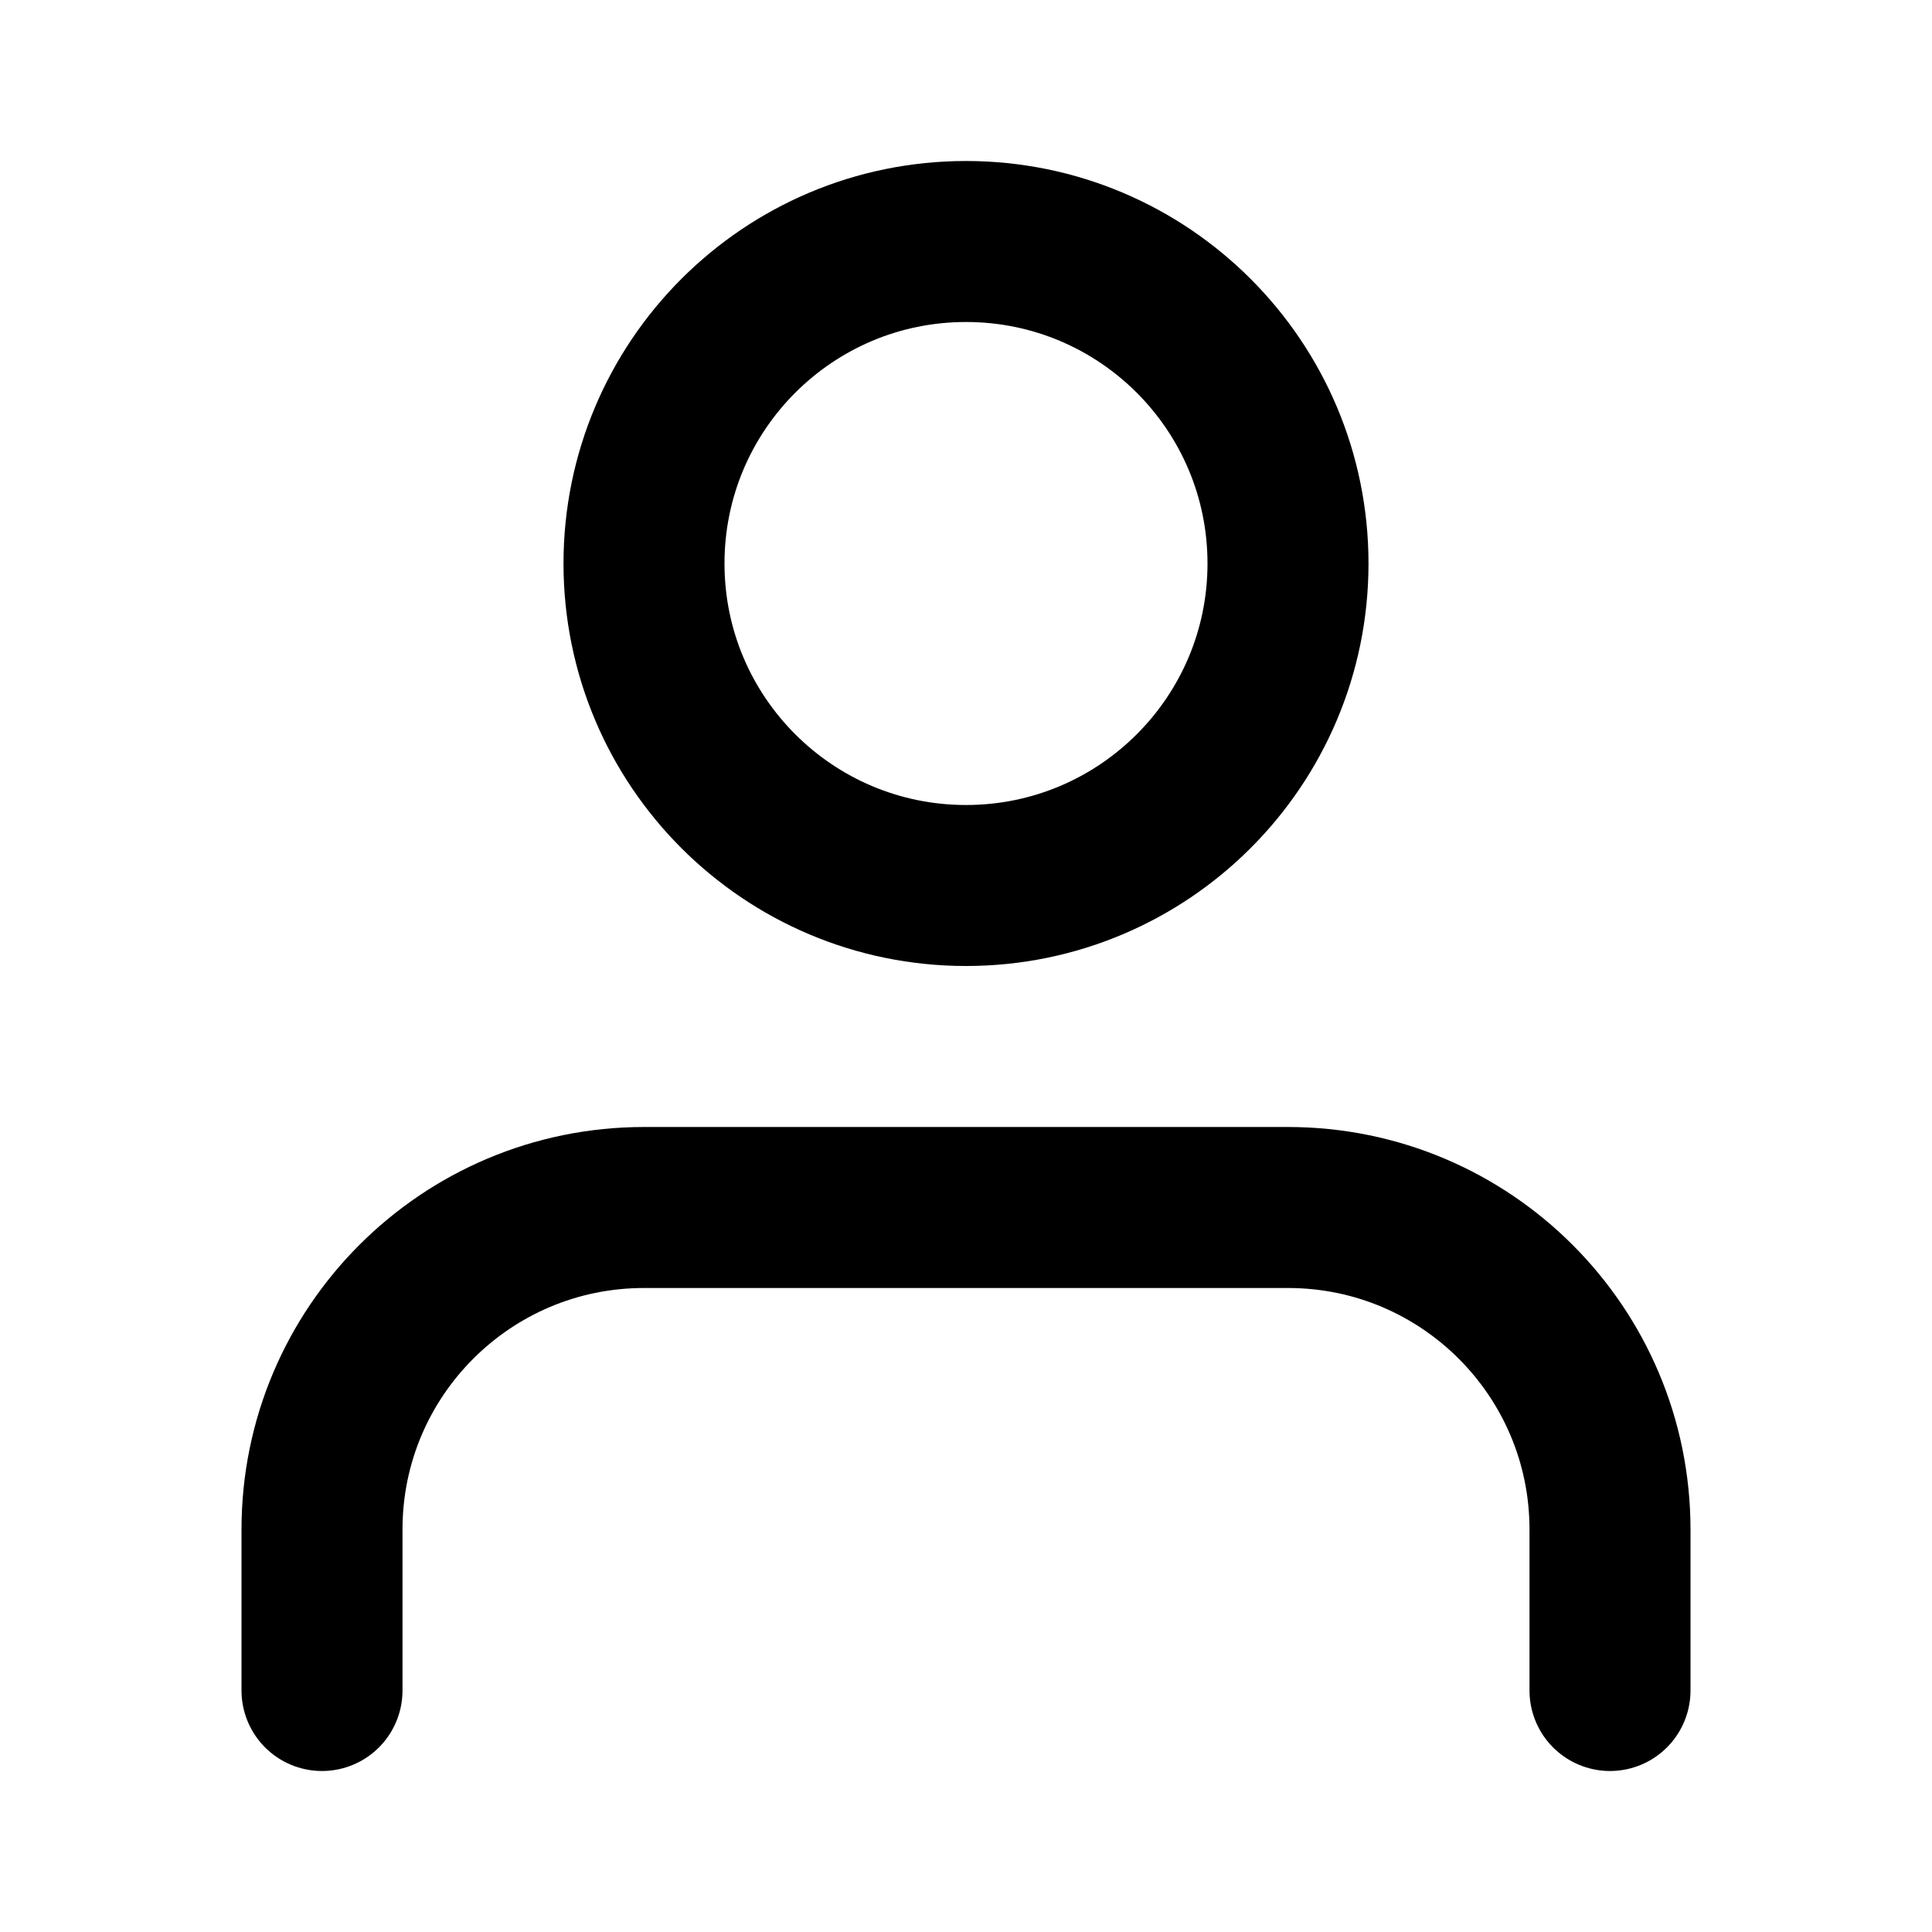
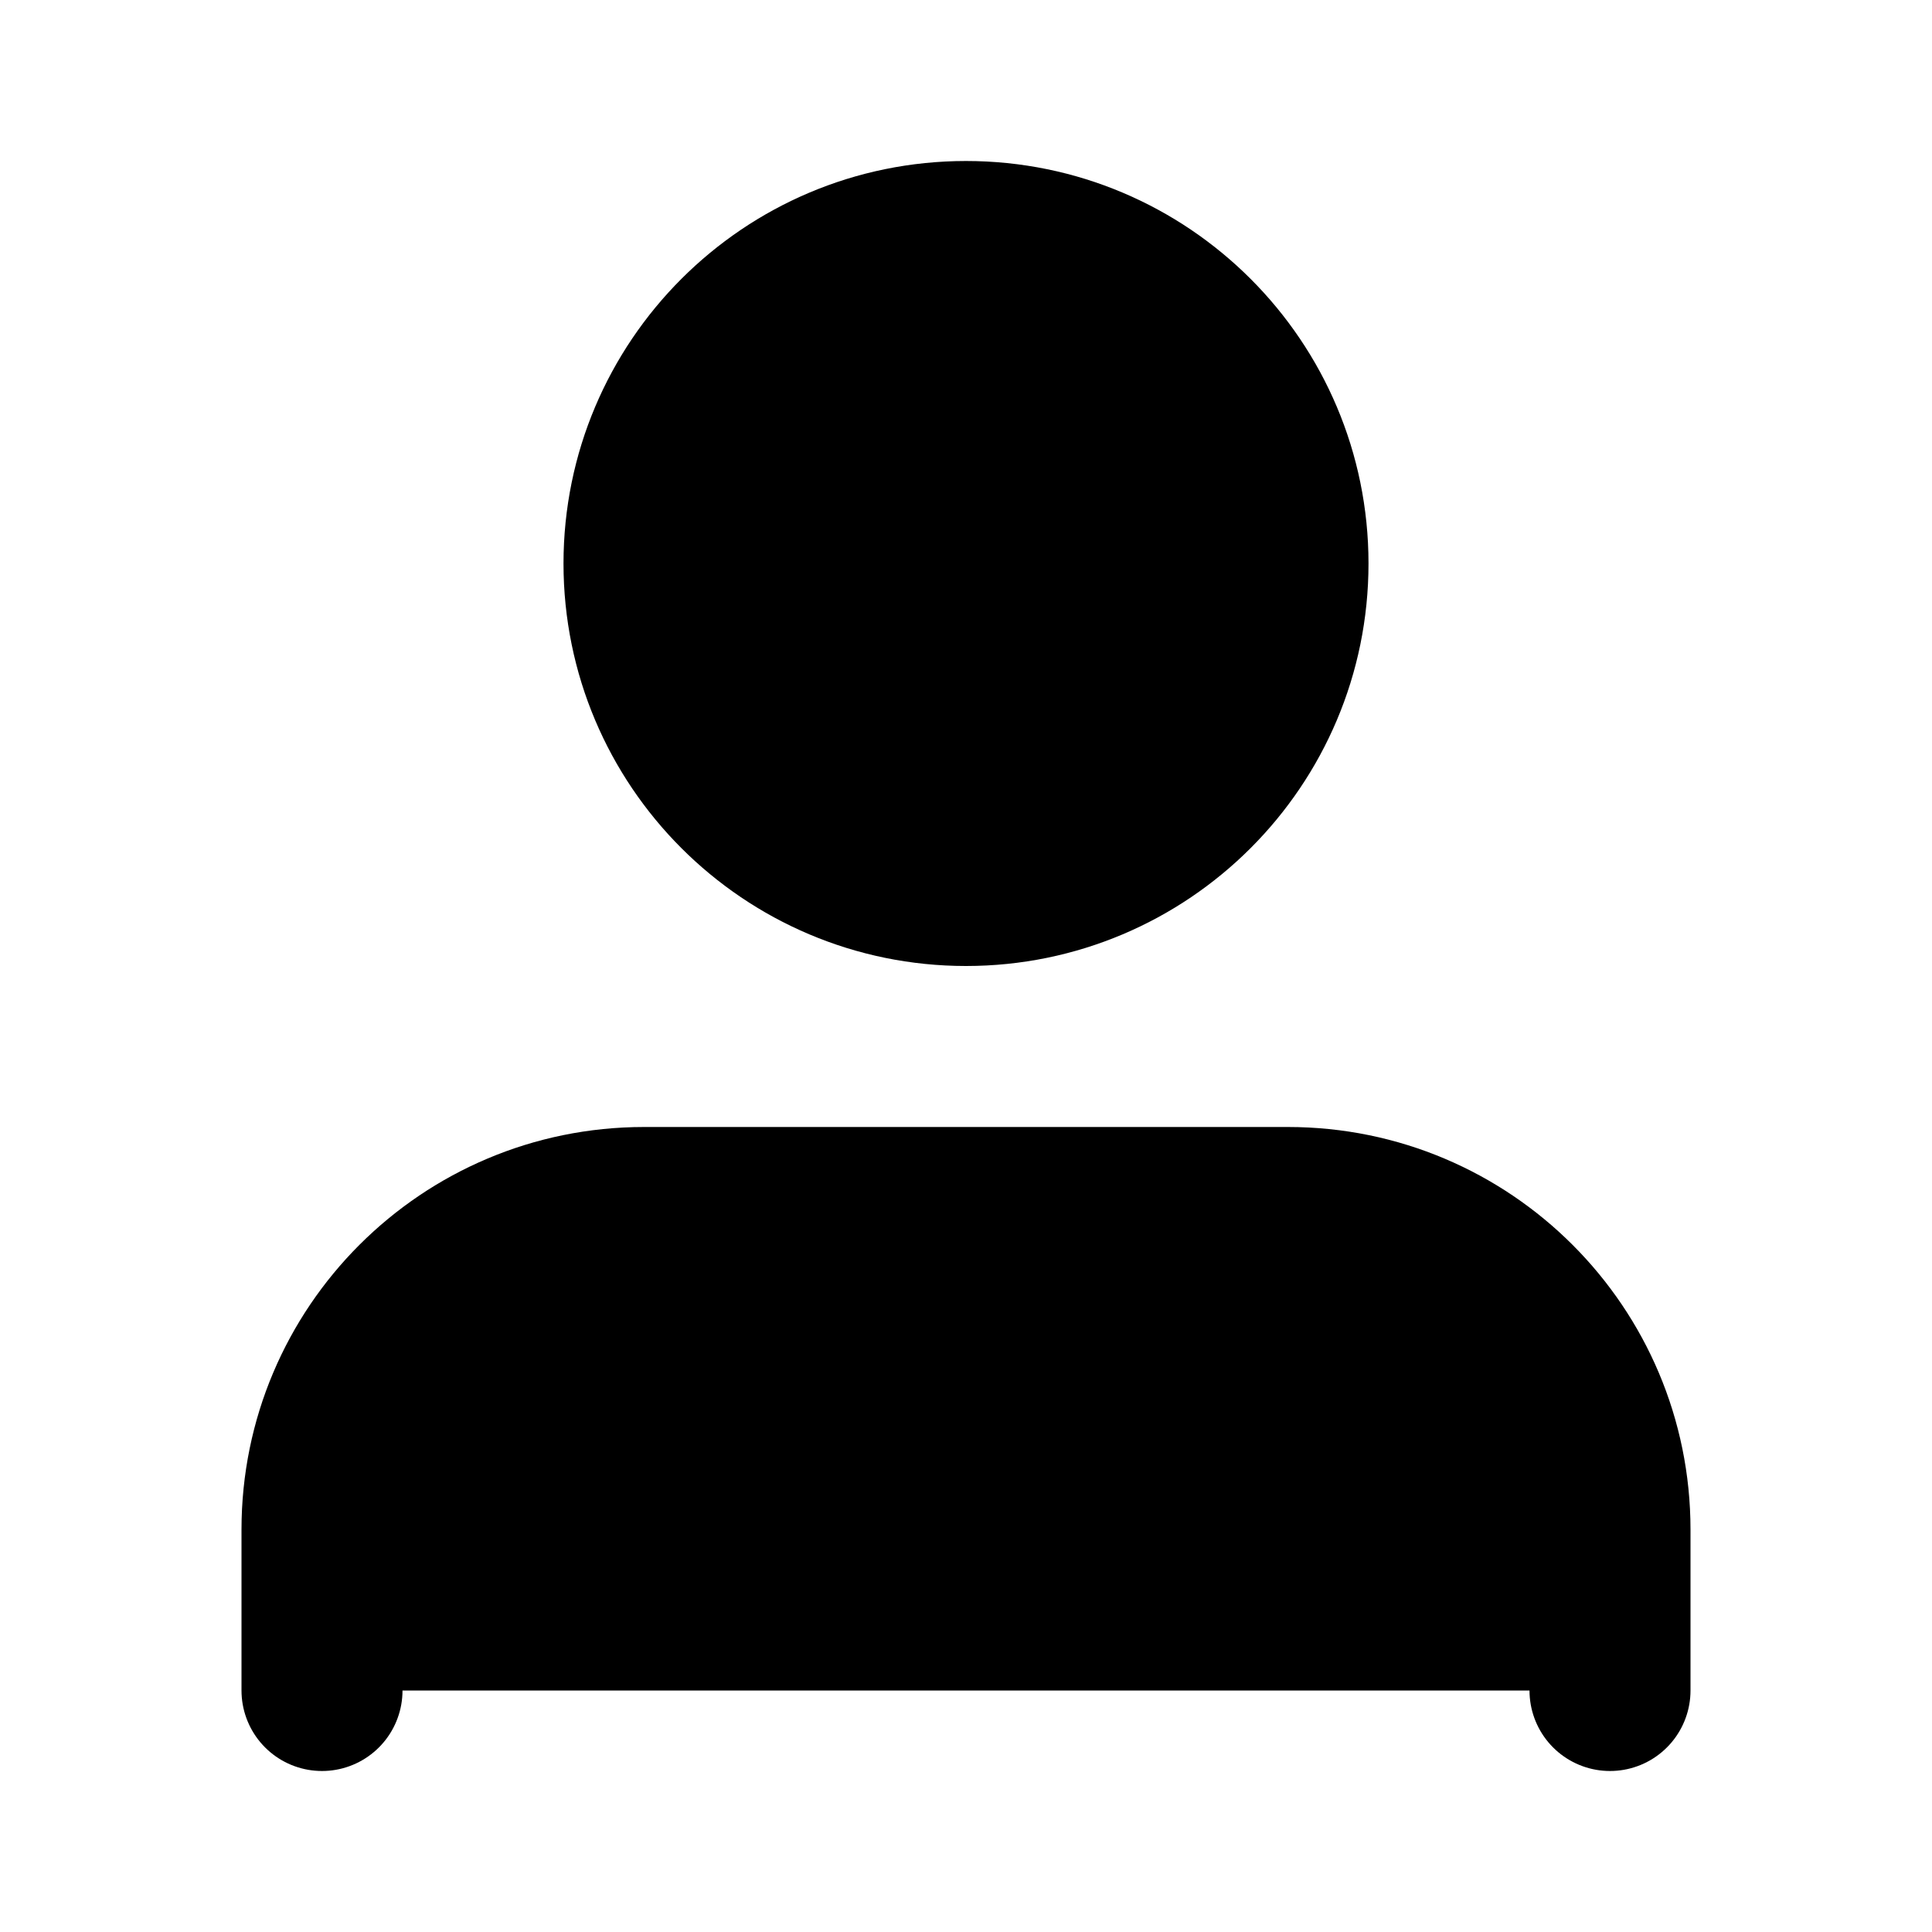
- <svg xmlns="http://www.w3.org/2000/svg" width="24" height="24" viewBox="0 0 24 24" fill="none" stroke="currentColor" stroke-width="2" stroke-linecap="round" stroke-linejoin="round" class="feather feather-user">
+ <svg xmlns="http://www.w3.org/2000/svg" width="24" height="24" viewBox="0 0 24 24" stroke="currentColor" stroke-width="2" stroke-linecap="round" stroke-linejoin="round" class="feather feather-user">
  <path d="M20 21v-2a4 4 0 0 0-4-4H8a4 4 0 0 0-4 4v2" />
  <circle cx="12" cy="7" r="4" />
</svg>
